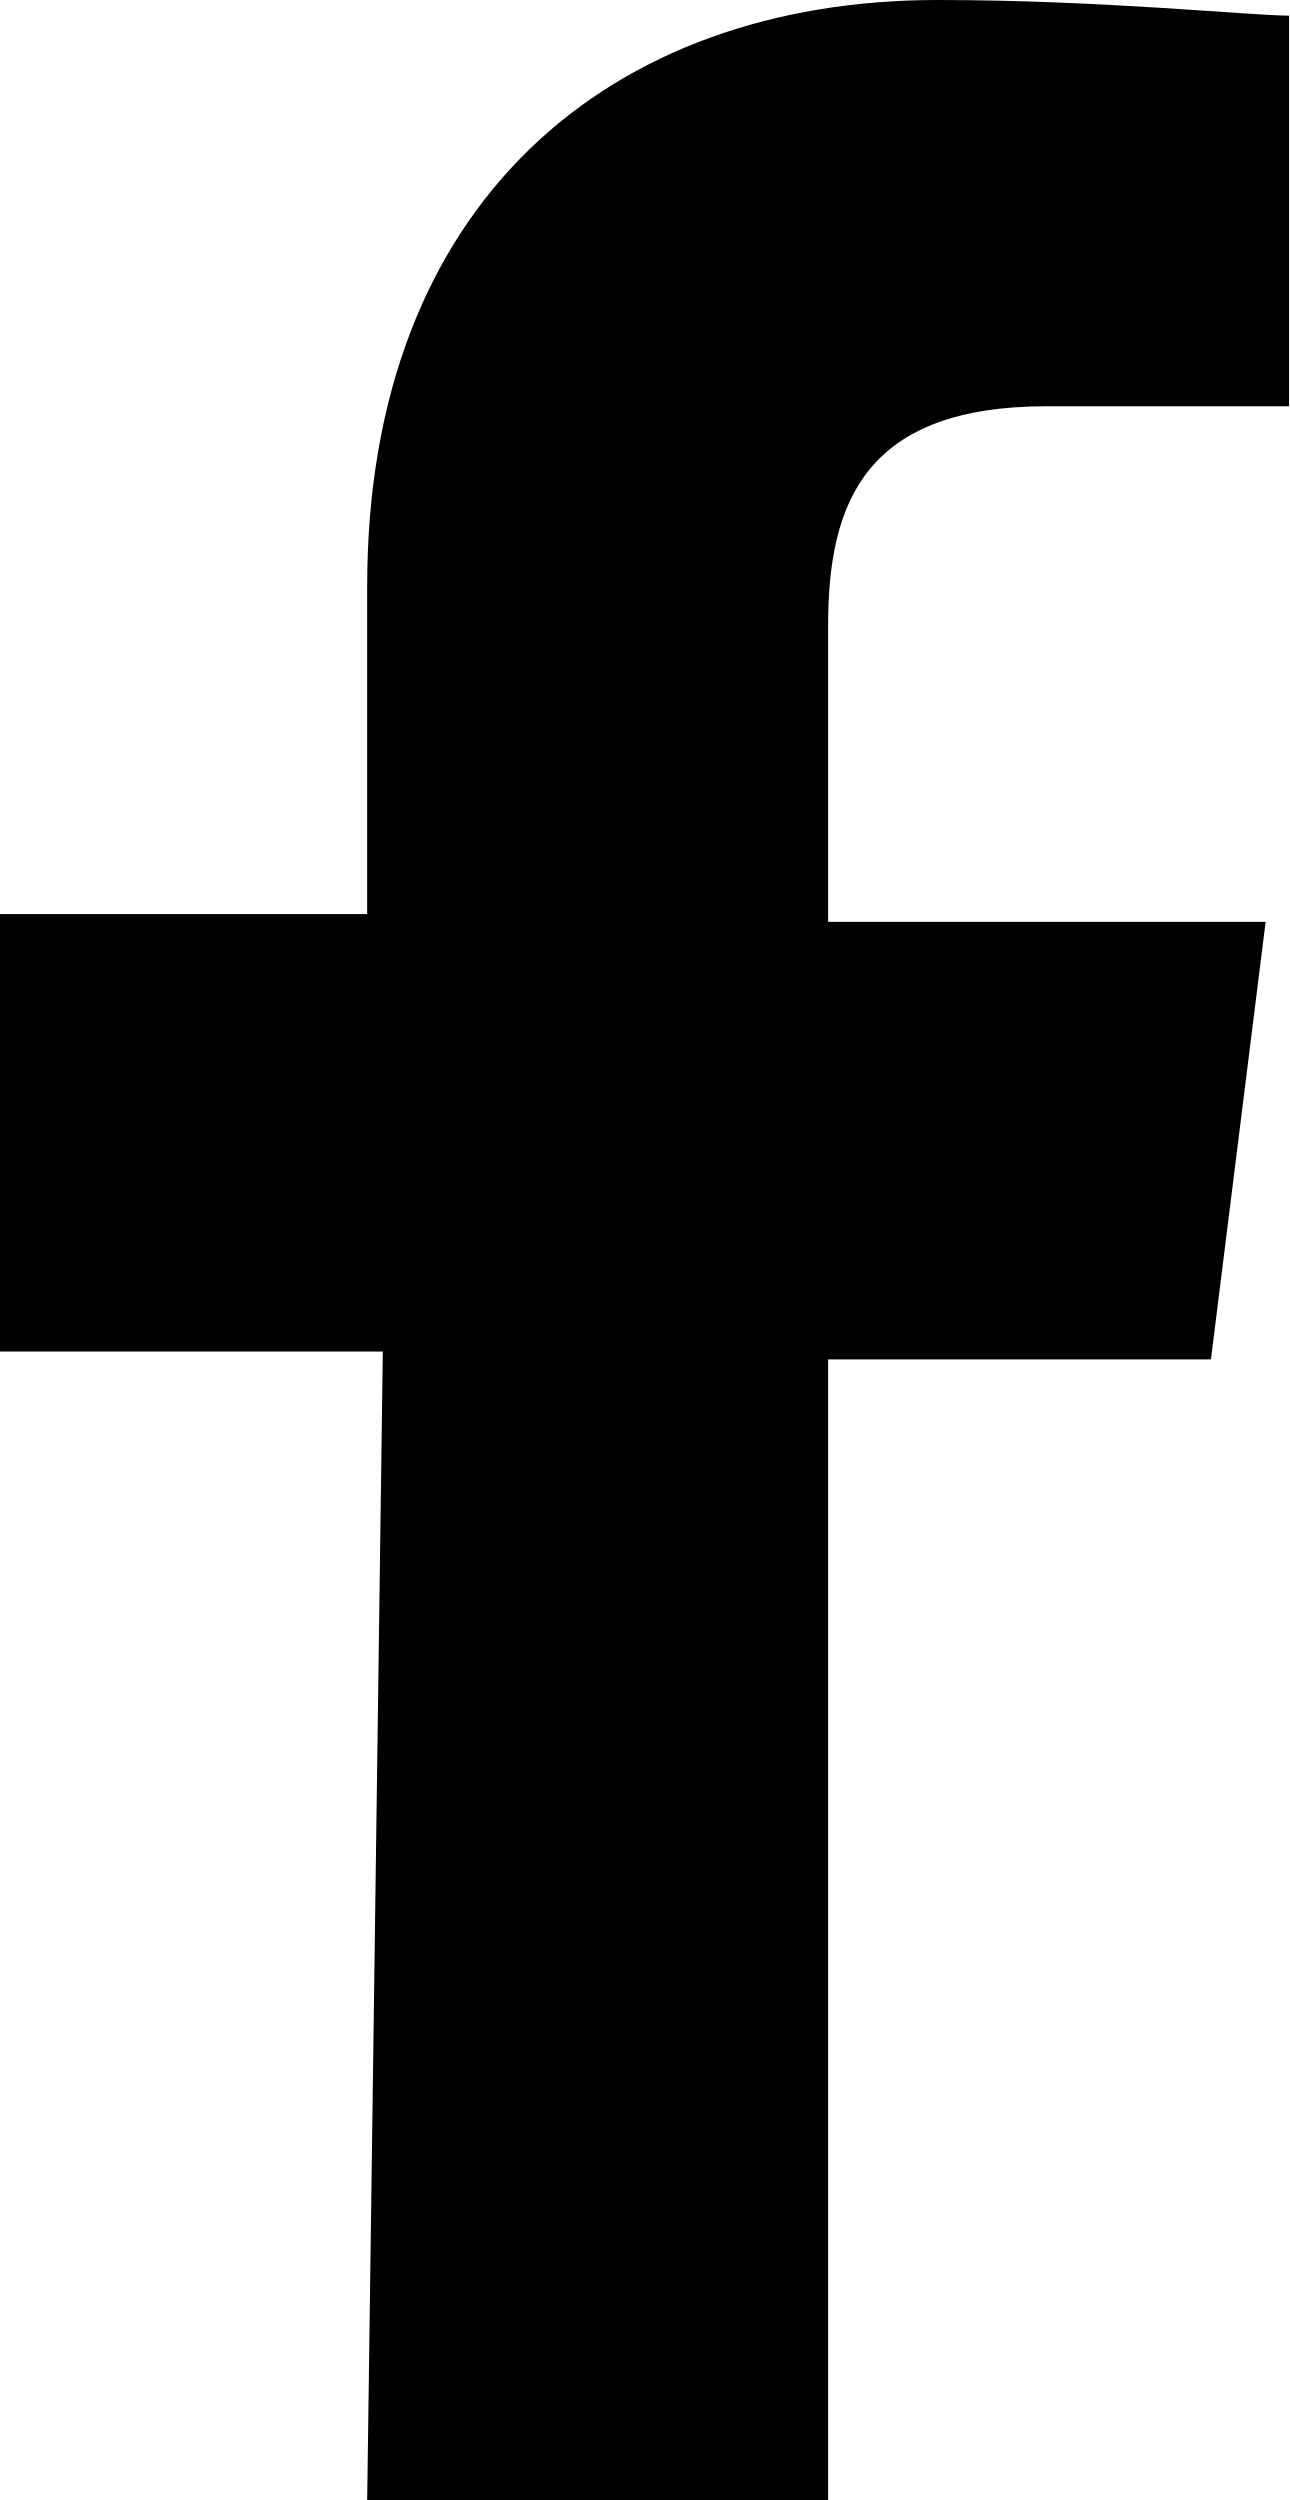
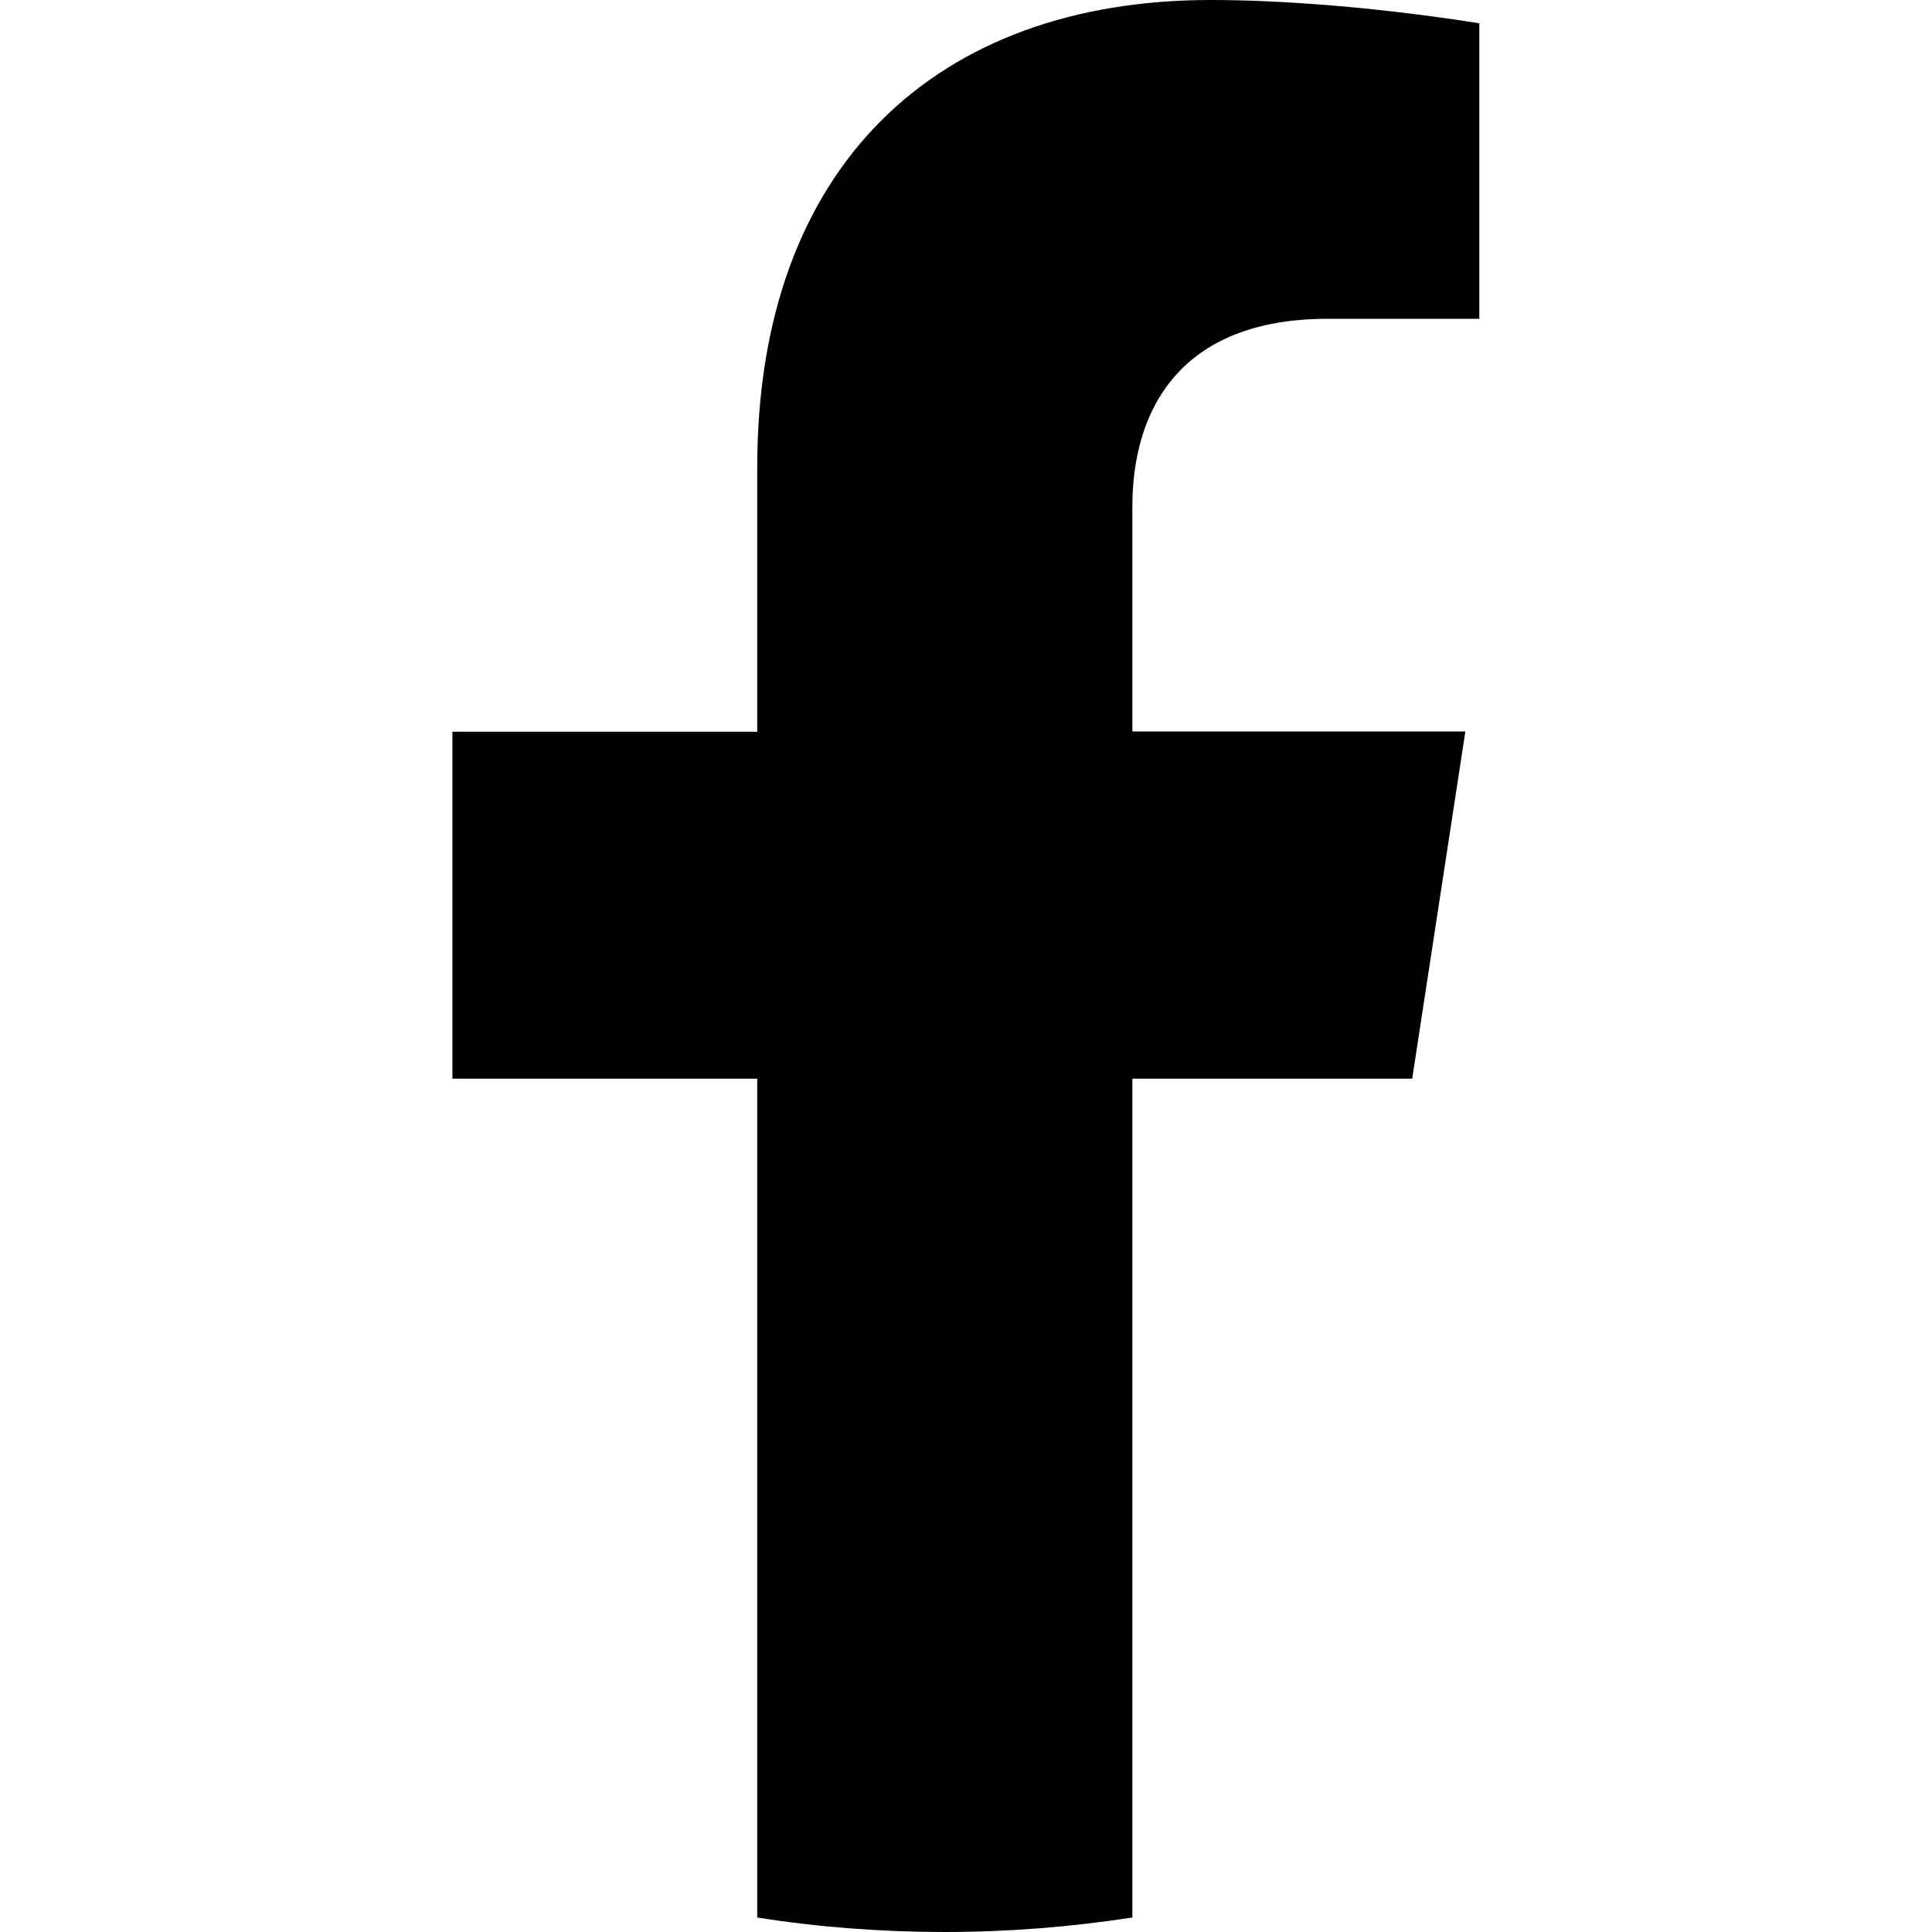
- <svg xmlns="http://www.w3.org/2000/svg" width="16.5" height="32" fill="currentColor" class="c-media__svg" enable-background="new 0 0 16.5 32" viewBox="0 0 16.5 32">
-   <path clip-rule="evenodd" d="m4.7 32h5.9v-14.6h4.9l.7-5.6h-5.6v-3.8c0-1.6.5-2.8 2.8-2.8h3.1v-5c-.5 0-2.4-.2-4.5-.2-4.2 0-7.3 2.6-7.3 7.5v4.2h-4.7v5.6h4.9z" fill-rule="evenodd" />
+ <svg xmlns="http://www.w3.org/2000/svg" width="72" height="72" fill="currentColor" class="c-media__svg" viewBox="0 0 72 72">
+   <path d="m52.63 40.19 1.98-12.93h-12.41v-8.39c0-3.54 1.73-6.99 7.29-6.99h5.64v-11.01s-5.12-.87-10.01-.87c-10.22 0-16.9 6.19-16.9 17.41v9.86h-11.36v12.93h11.36v31.26c2.28.36 4.61.54 6.99.54s4.71-.19 6.99-.54v-31.26h10.42z" />
</svg>
